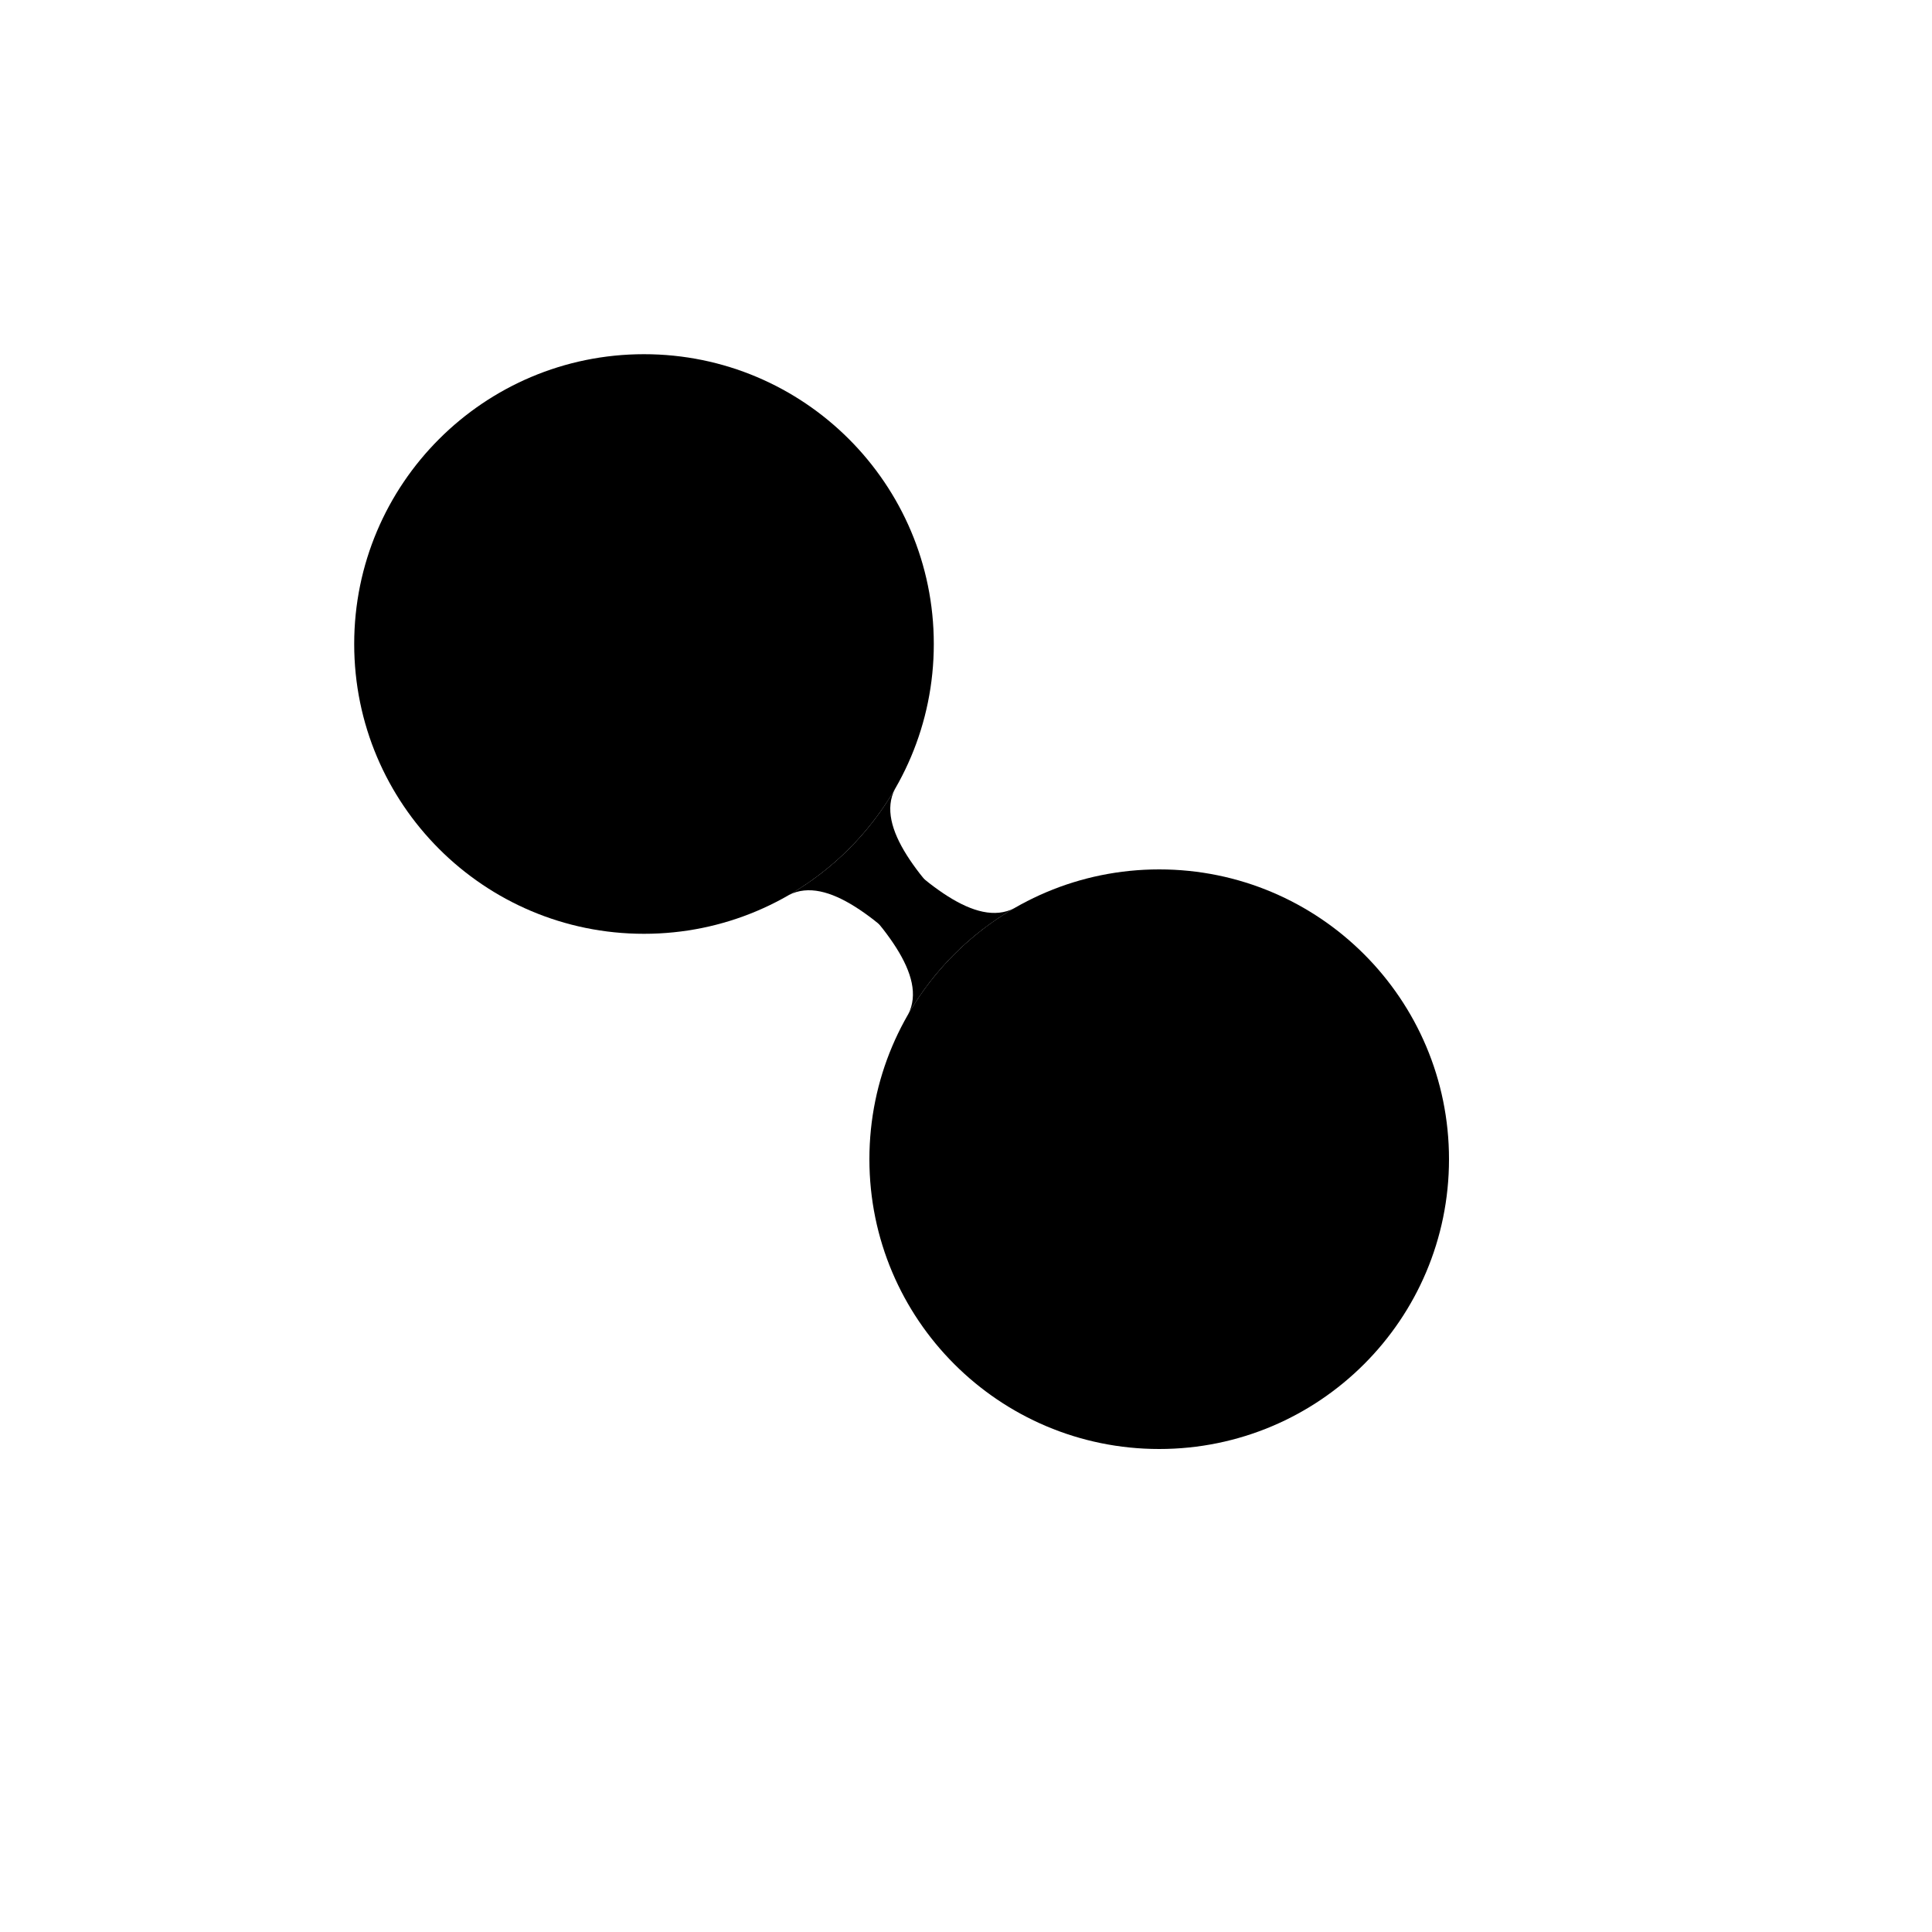
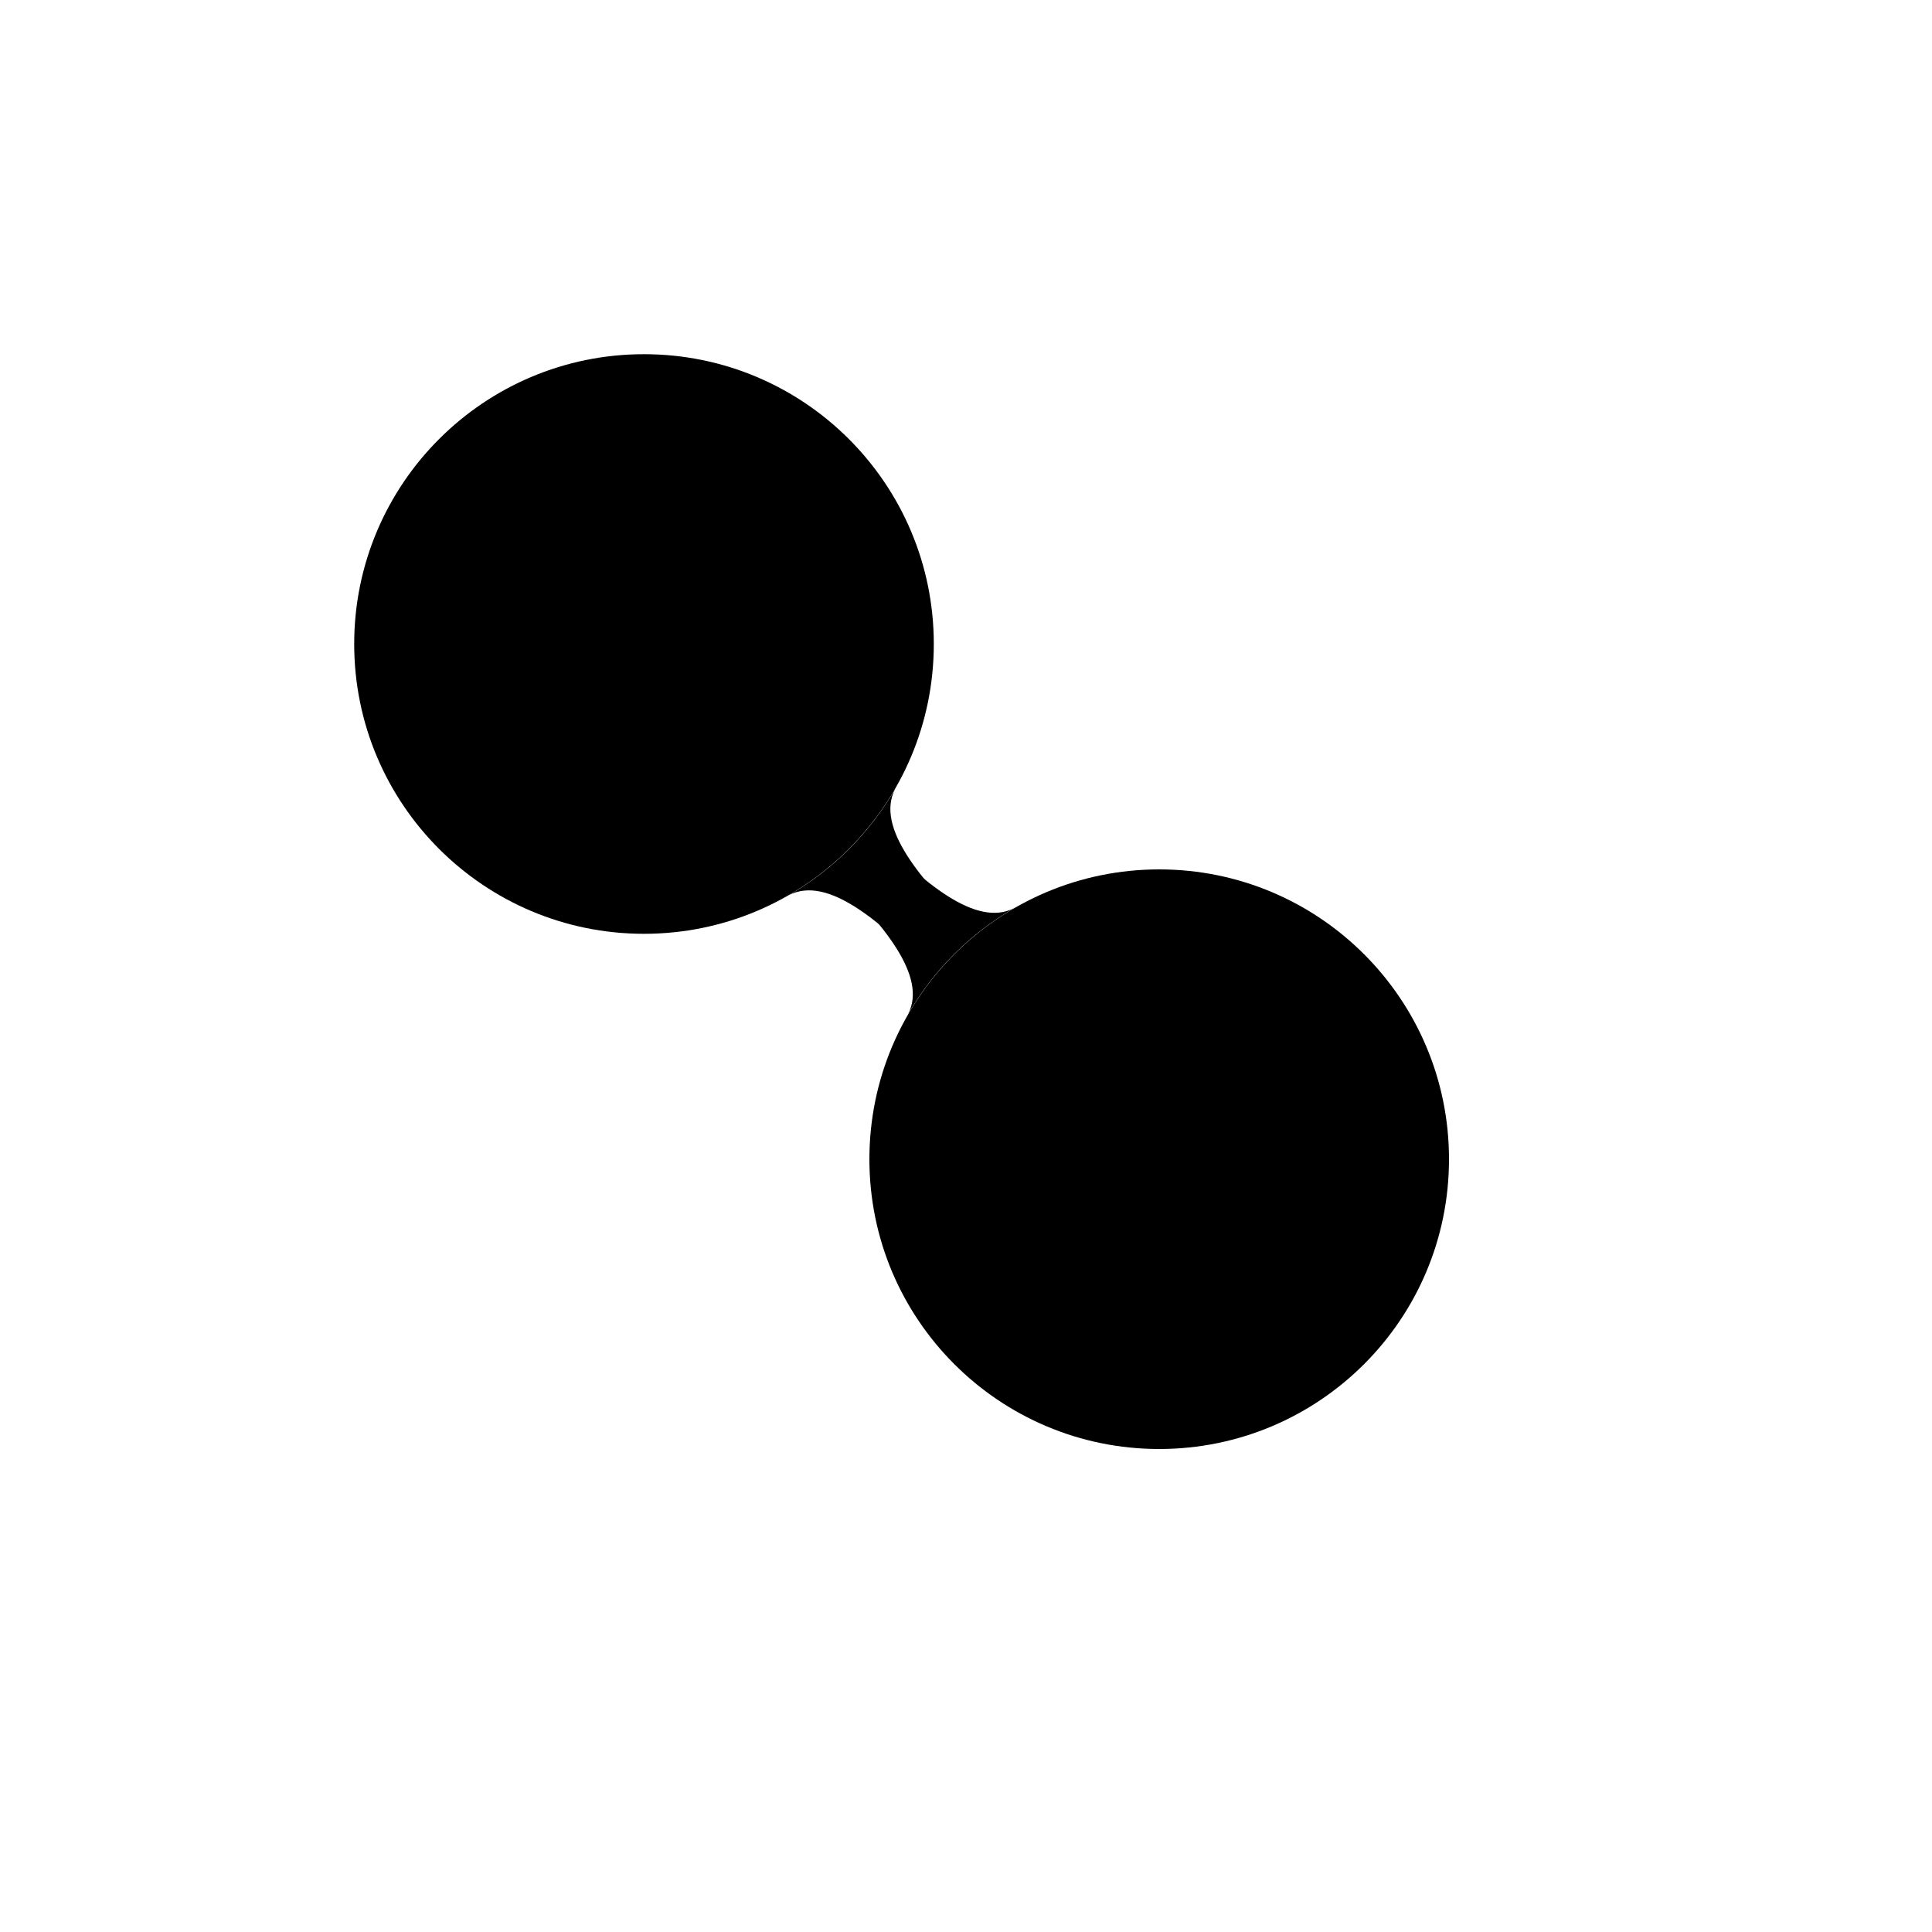
<svg xmlns="http://www.w3.org/2000/svg" width="300" height="300" viewBox="0 0 300 300">
  <g id="a_mindmap">
    <g id="na_mindmap">
      <g id="n1">
        <circle id="c:n1" cx="100" cy="100" r="45" />
        <text id="t:n1" x="100" y="100" style="text-anchor:middle;dominant-baseline:middle;">Node 1</text>
      </g>
      <g id="n2">
        <circle id="c:n2" cx="180" cy="180" r="45" />
        <text id="t:n2" x="180" y="180" style="text-anchor:middle;dominant-baseline:middle;">Node 2</text>
      </g>
    </g>
    <g id="ca_mindmap">
      <g id="cn1:n2">
-         <path id="fn1:n2" d="M 150.912 144.548 C 142.957 136.593 135.907 128.514 138.971 122.5 A 45 45 0 0 1 122.5 138.971 C 128.514 135.907 136.593 142.957 144.548 150.912" />
-         <path id="fn2:n1" d="M 129.088 135.452 C 137.043 143.407 144.093 151.486 141.029 157.5 A 45 45 0 0 1 157.5 141.029 C 151.486 144.093 143.407 137.043 135.452 129.088" />
-         <path id="bn1:n2" d="M 150.912 144.548 L 135.452 129.088 L 129.088 135.452 L 144.548 150.912 Z" />
+         <path id="fn1:n2" d="M 150.9 144.5 C 143 136.6 135.9 128.5 139 122.5 A 45 45 0 0 1 122.5 139 C 128.5 135.9 136.6 143 144.5 150.9" />
+         <path id="fn2:n1" d="M 129.1 135.5 C 137 143.4 144.1 151.5 141 157.5 A 45 45 0 0 1 157.5 141 C 151.5 144.1 143.4 137 135.5 129.1" />
+         <path id="bn1:n2" d="M 150.9 144.5 L 135.5 129.1 L 129.1 135.5 L 144.5 150.9 Z" />
      </g>
    </g>
  </g>
</svg>
